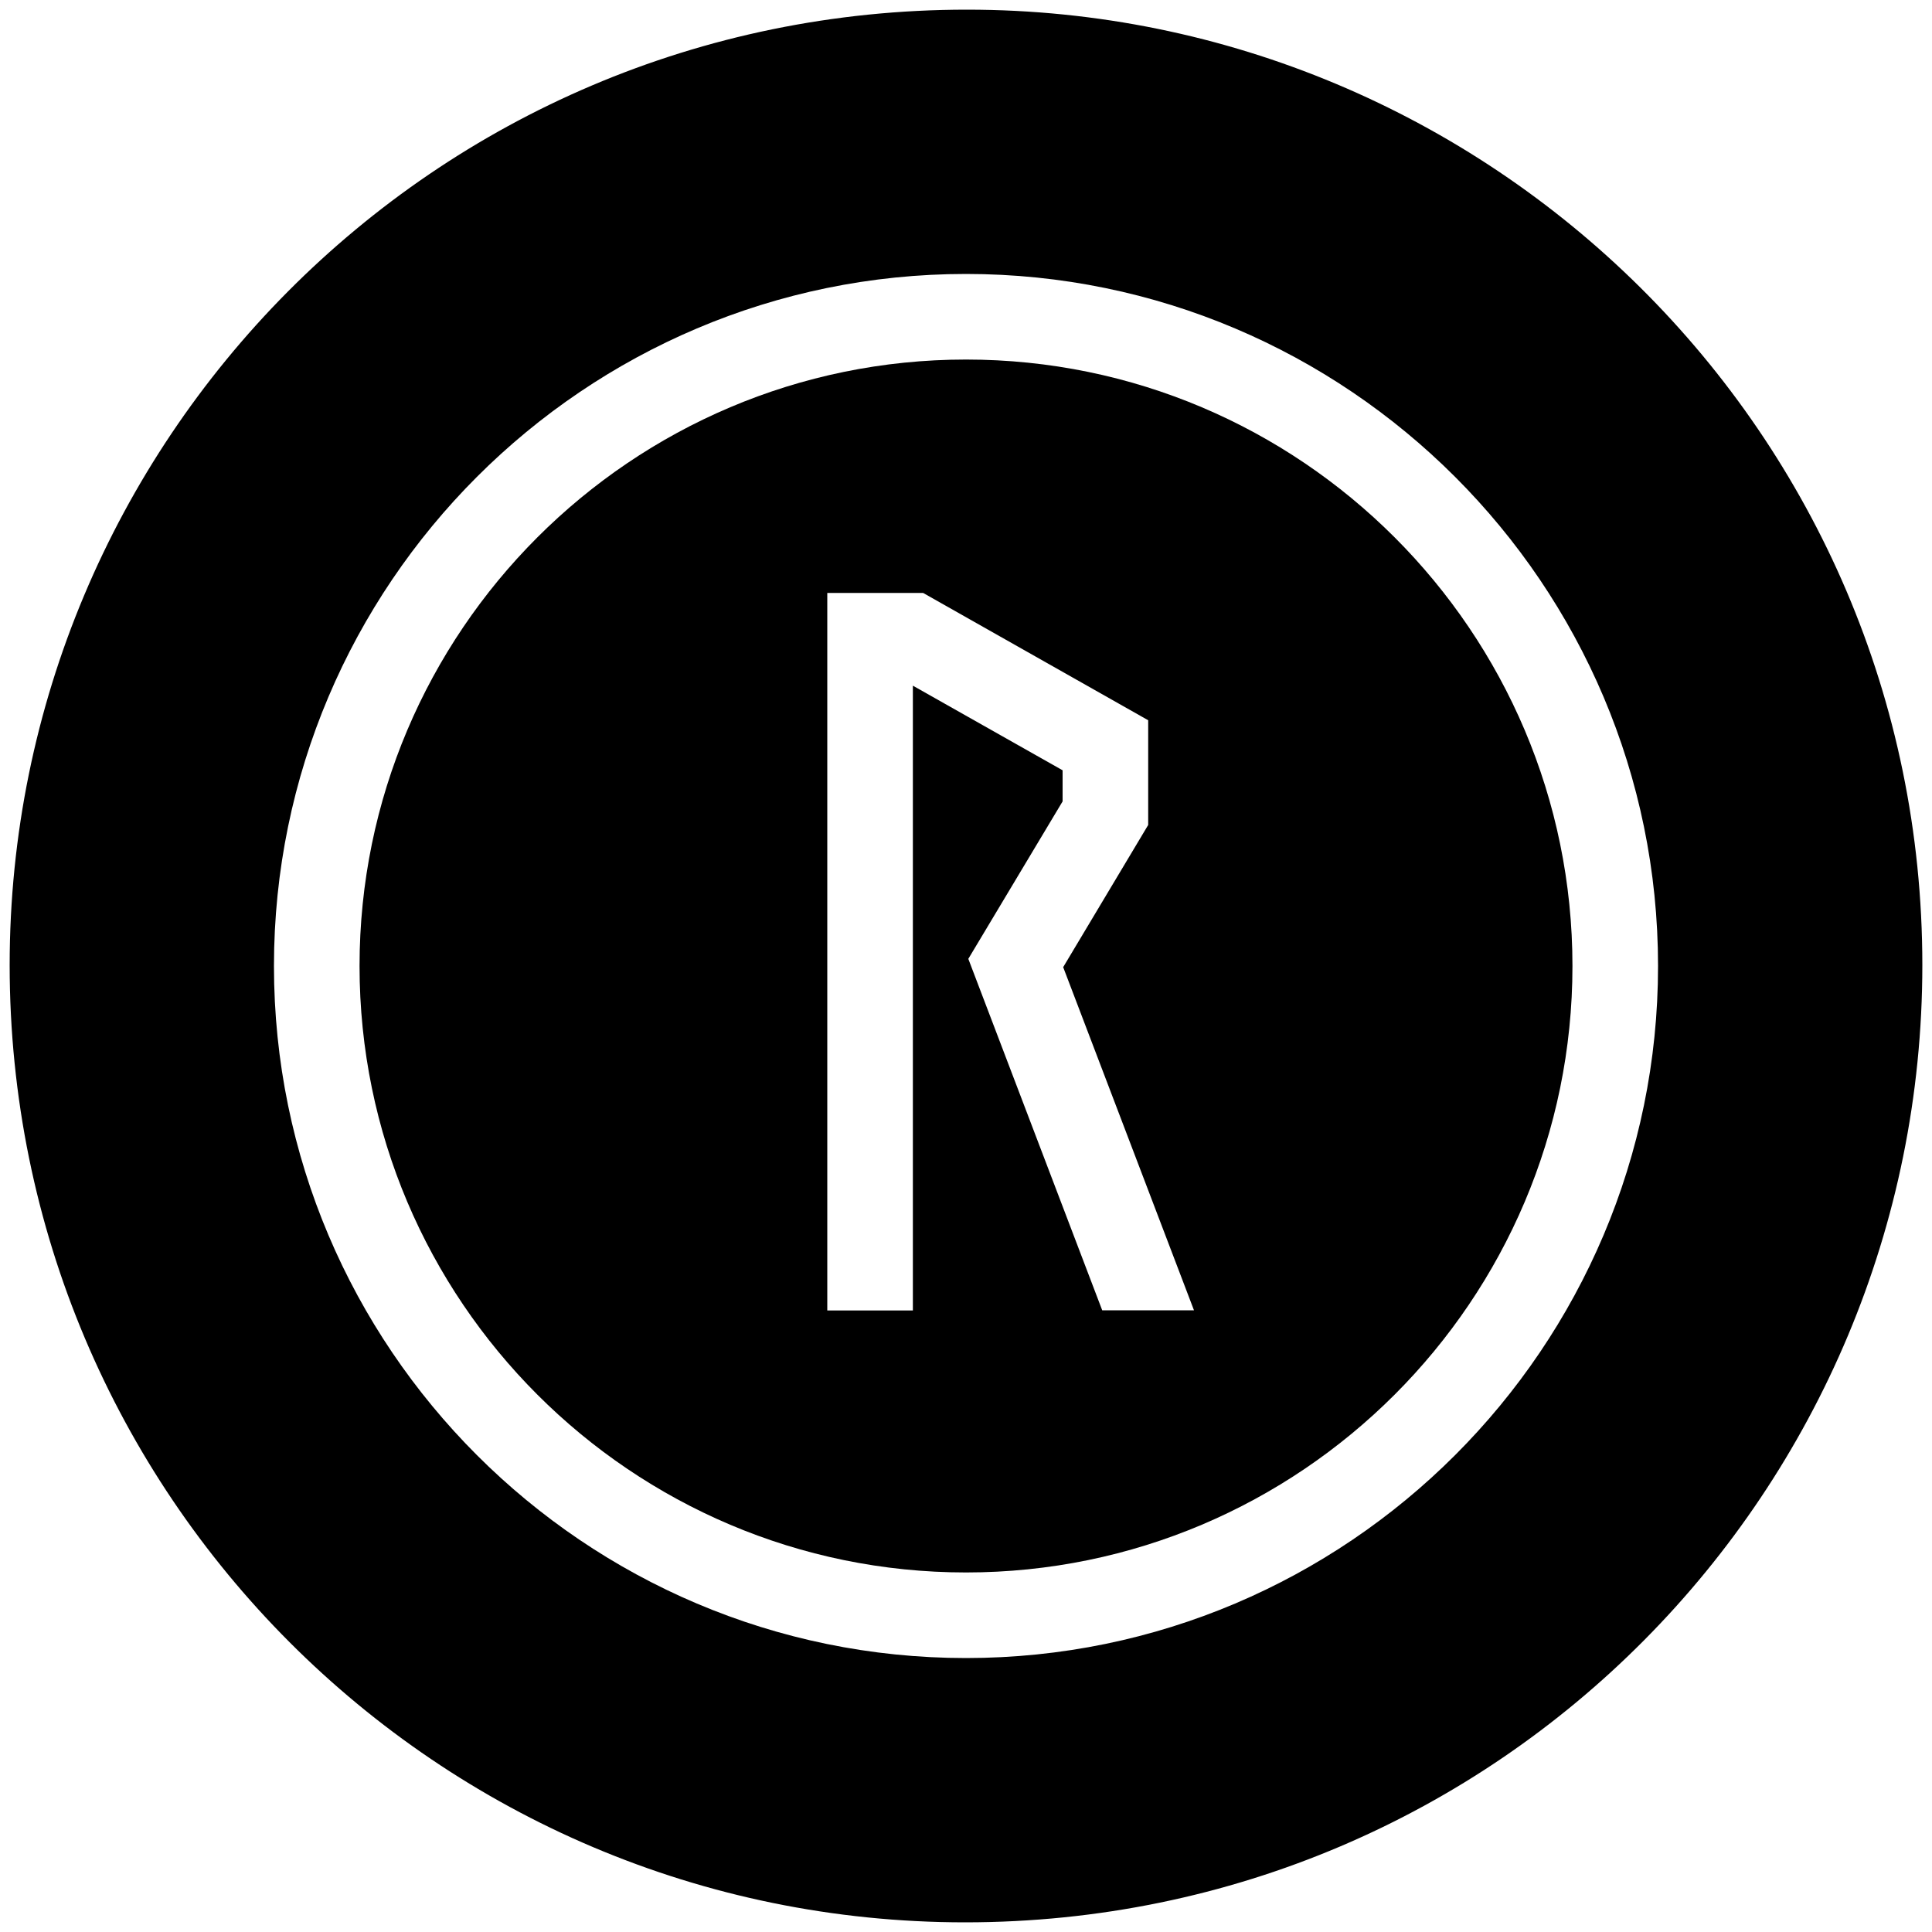
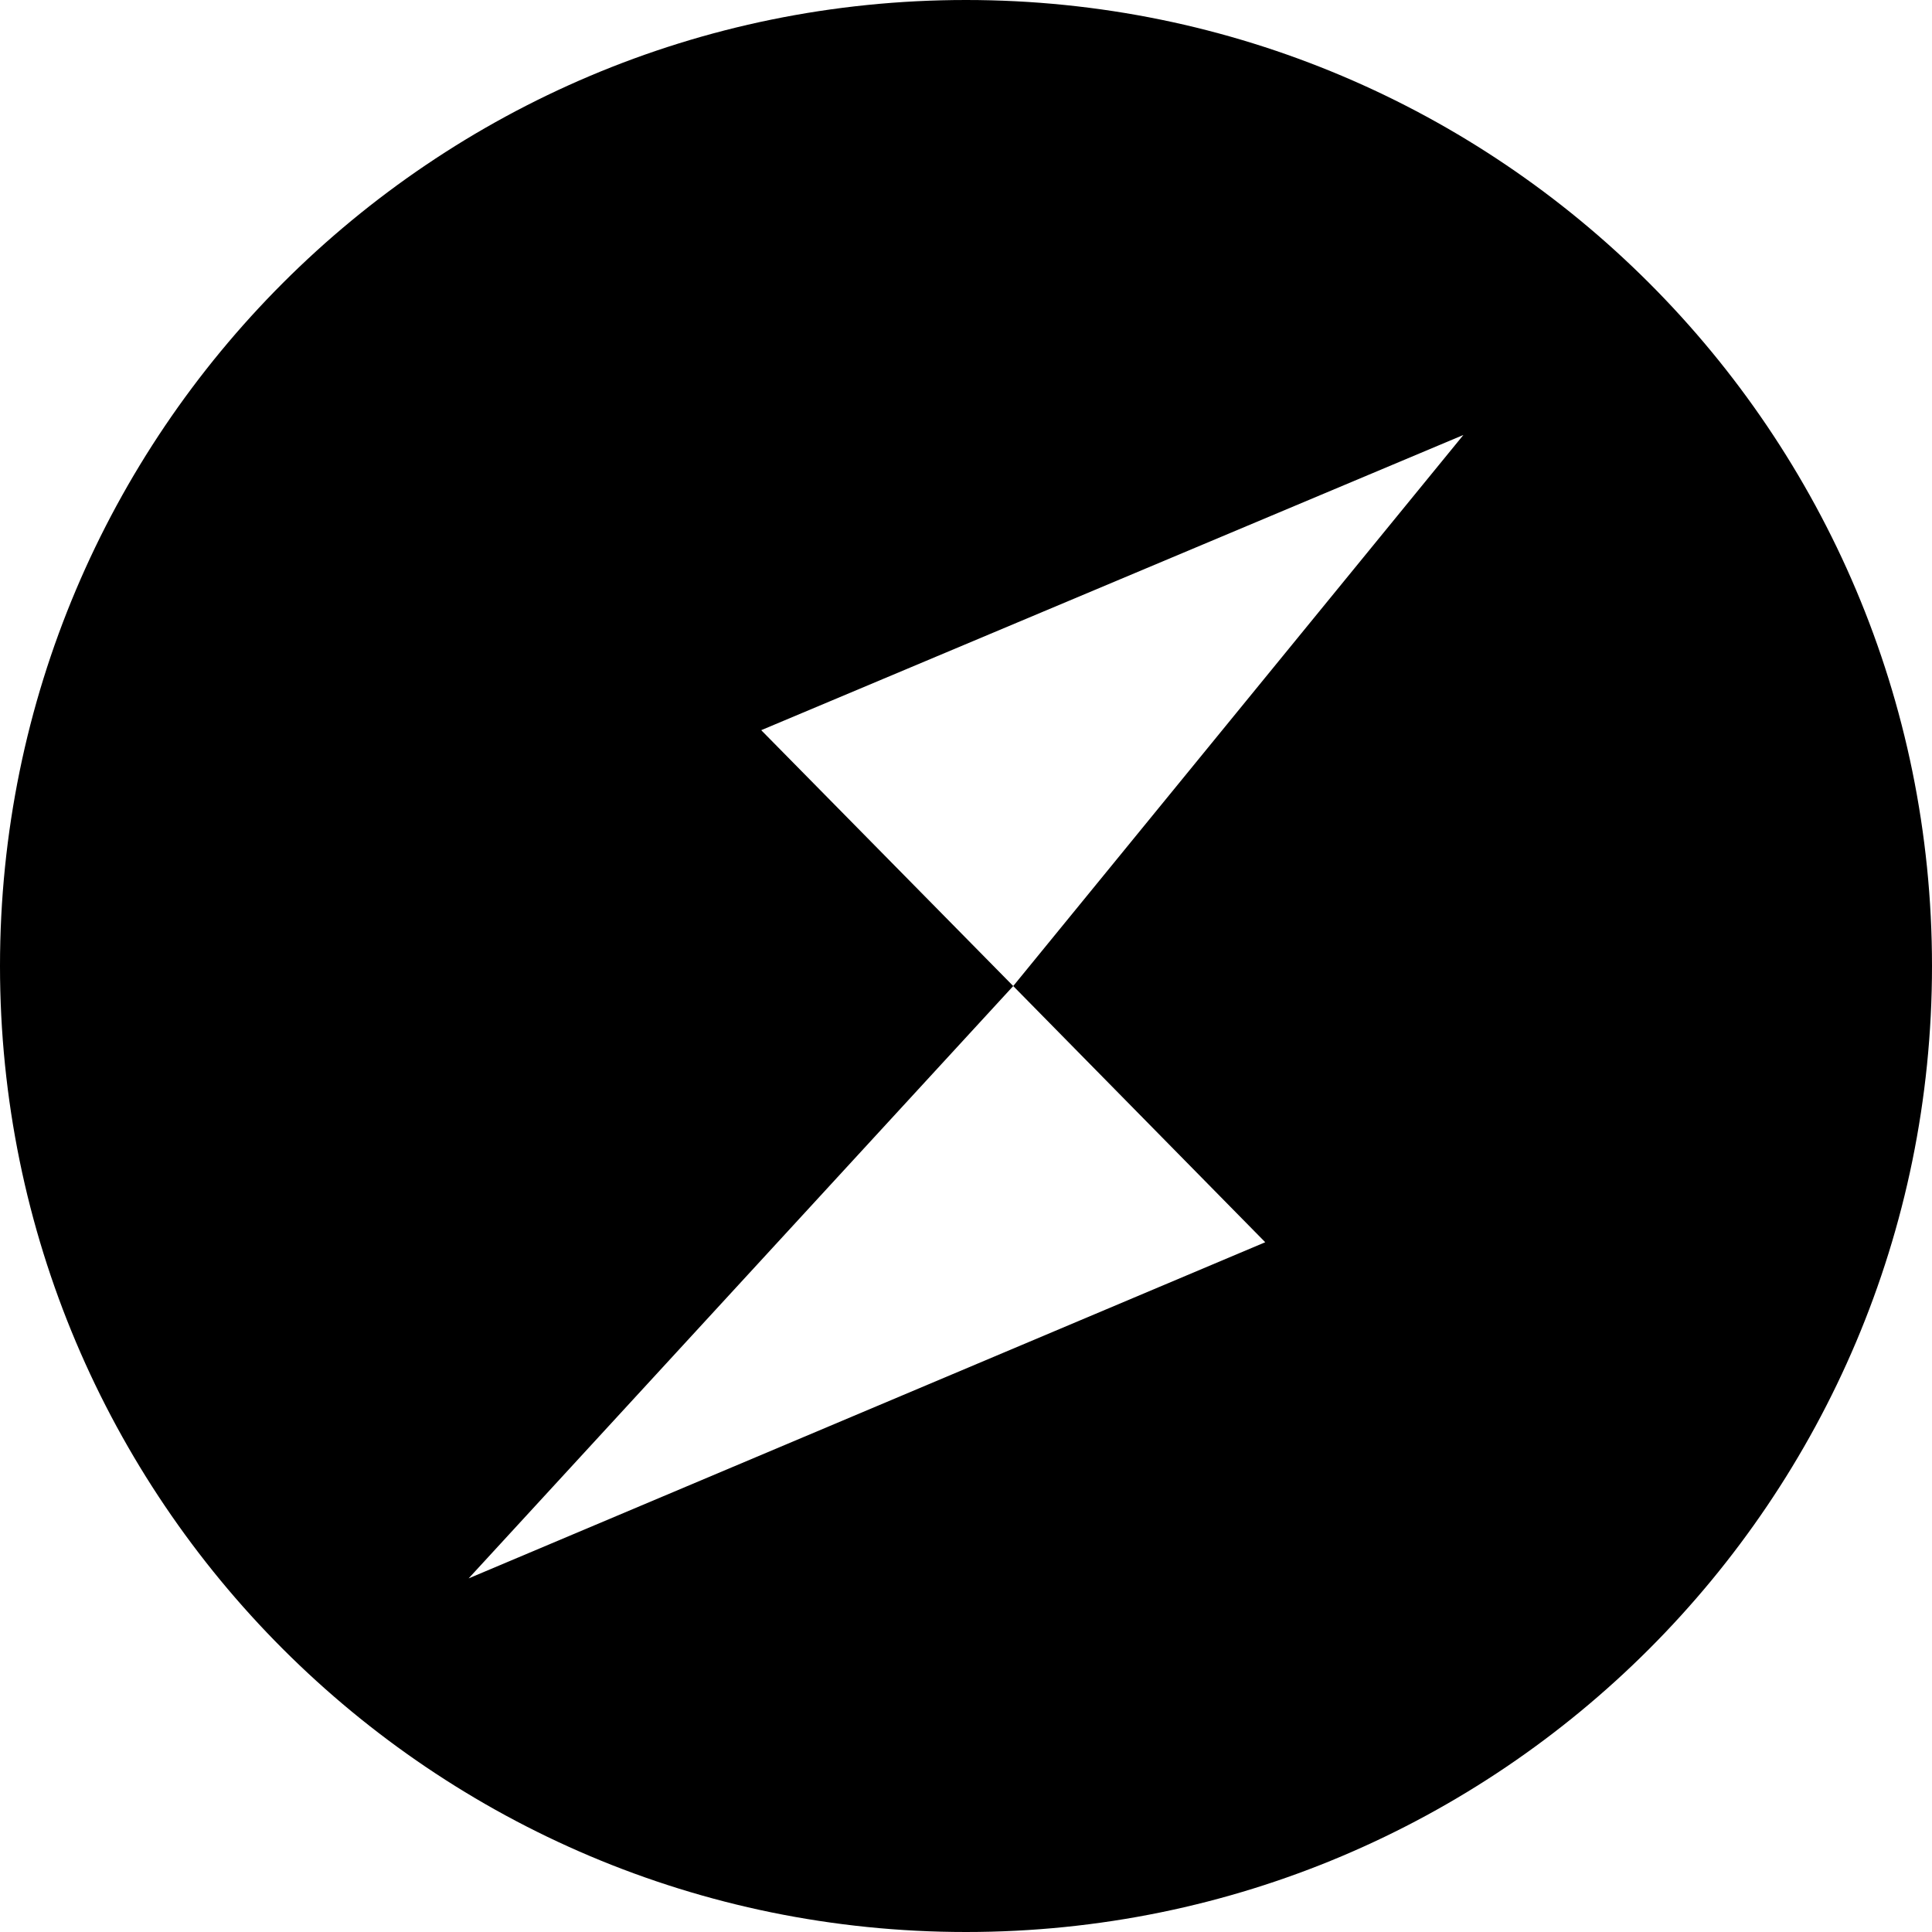
- <svg xmlns="http://www.w3.org/2000/svg" version="1.1" id="Layer_1" x="0px" y="0px" viewBox="0 0 1000 1000" style="enable-background:new 0 0 1000 1000;" xml:space="preserve">
-   <g>
-     <path d="M500,186.1c-173.1,0-313.9,140.8-313.9,313.9c0,173.1,140.8,313.9,313.9,313.9S813.9,673.1,813.9,500   C813.9,326.9,673.1,186.1,500,186.1z M570.5,678.2l-69.3-181.9l48.8-81.5v-16.1l-77.5-43.8v323.4h-44.3V306.9h49.6l116.5,65.9V427   l-44,73.6l67.7,177.6H570.5z" />
-     <path d="M500.5,5C223.6,5,5,229.5,5,499.5C5,773.5,226.5,995,499.5,995C776.4,995,995,770.5,995,499.5C995,223.6,770.5,5,500.5,5z    M500,858.2c-197.5,0-358.2-160.7-358.2-358.2S302.5,141.8,500,141.8S858.2,302.5,858.2,500S697.5,858.2,500,858.2z" />
-   </g>
+ <svg xmlns="http://www.w3.org/2000/svg" id="a" viewBox="0 0 1000 1000">
+   <path d="M500,0C223.858,0,0,223.858,0,500s223.858,500,500,500,500-223.858,500-500S776.142,0,500,0Zm154.887,642.98l-412.33,173.997,281.889-306.601-130.442-132.435s363.439-152.795,363.439-152.795l-232.998,285.231,130.442,132.604Z" />
</svg>
